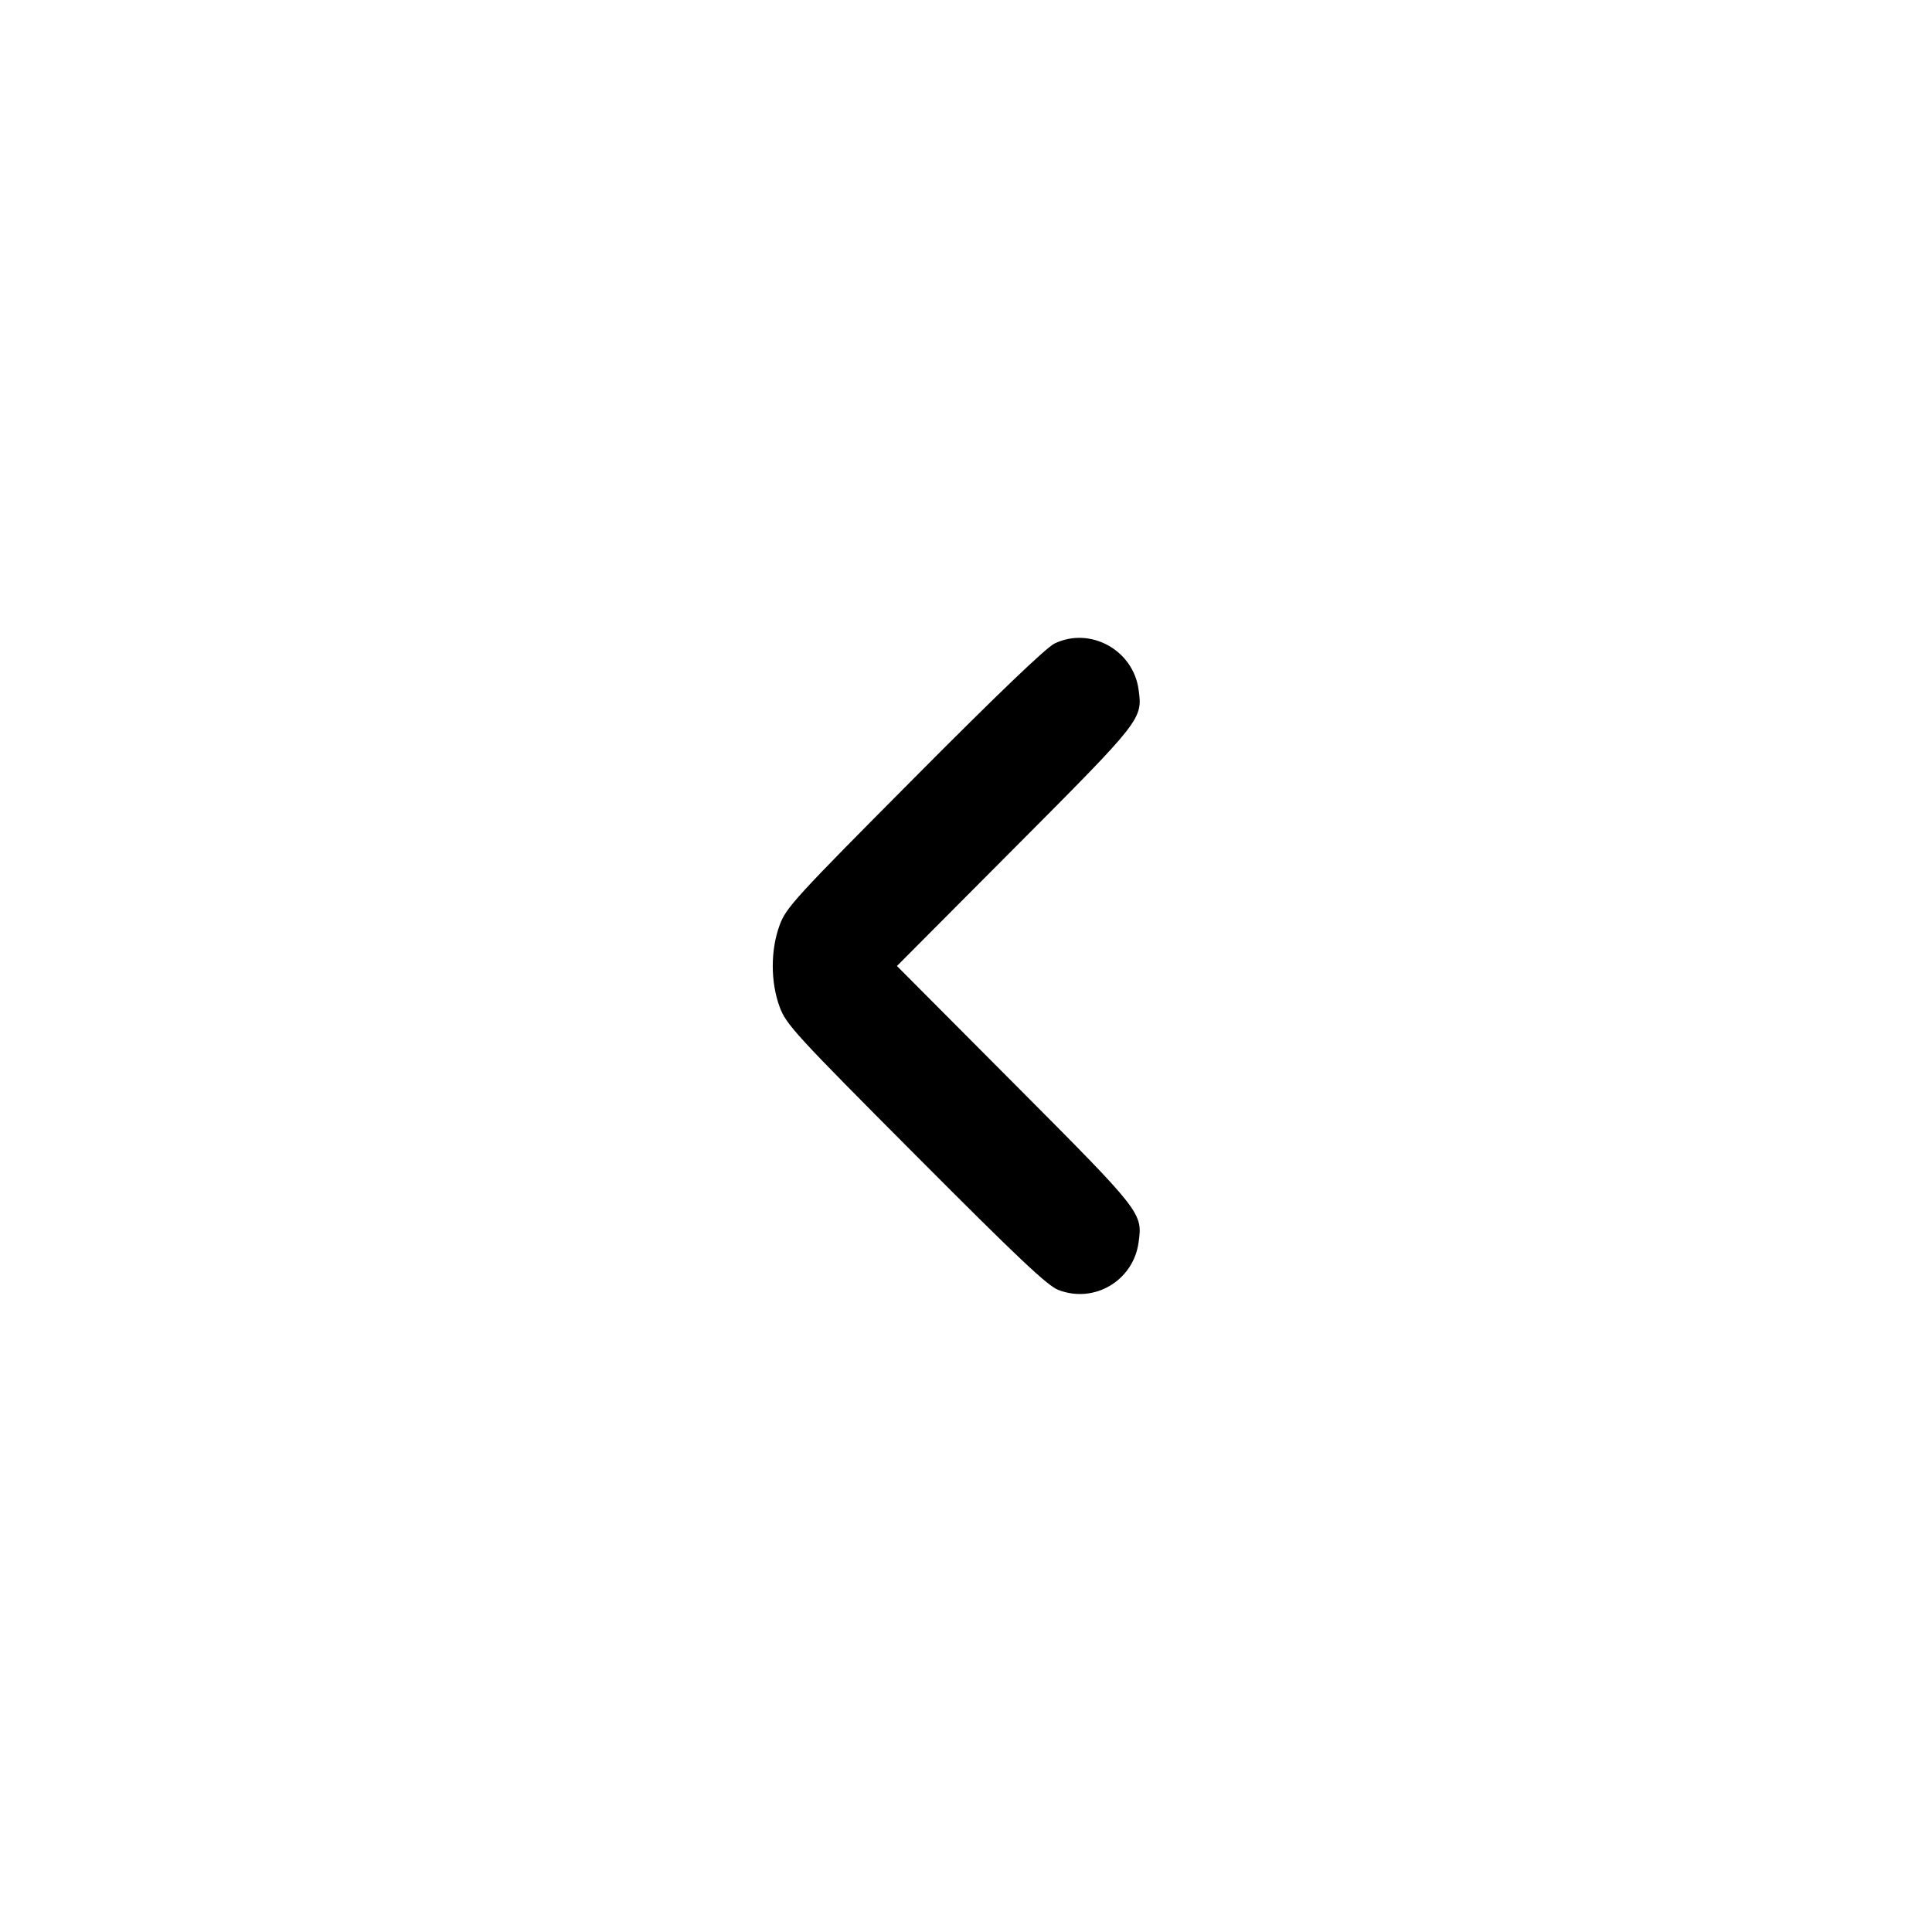
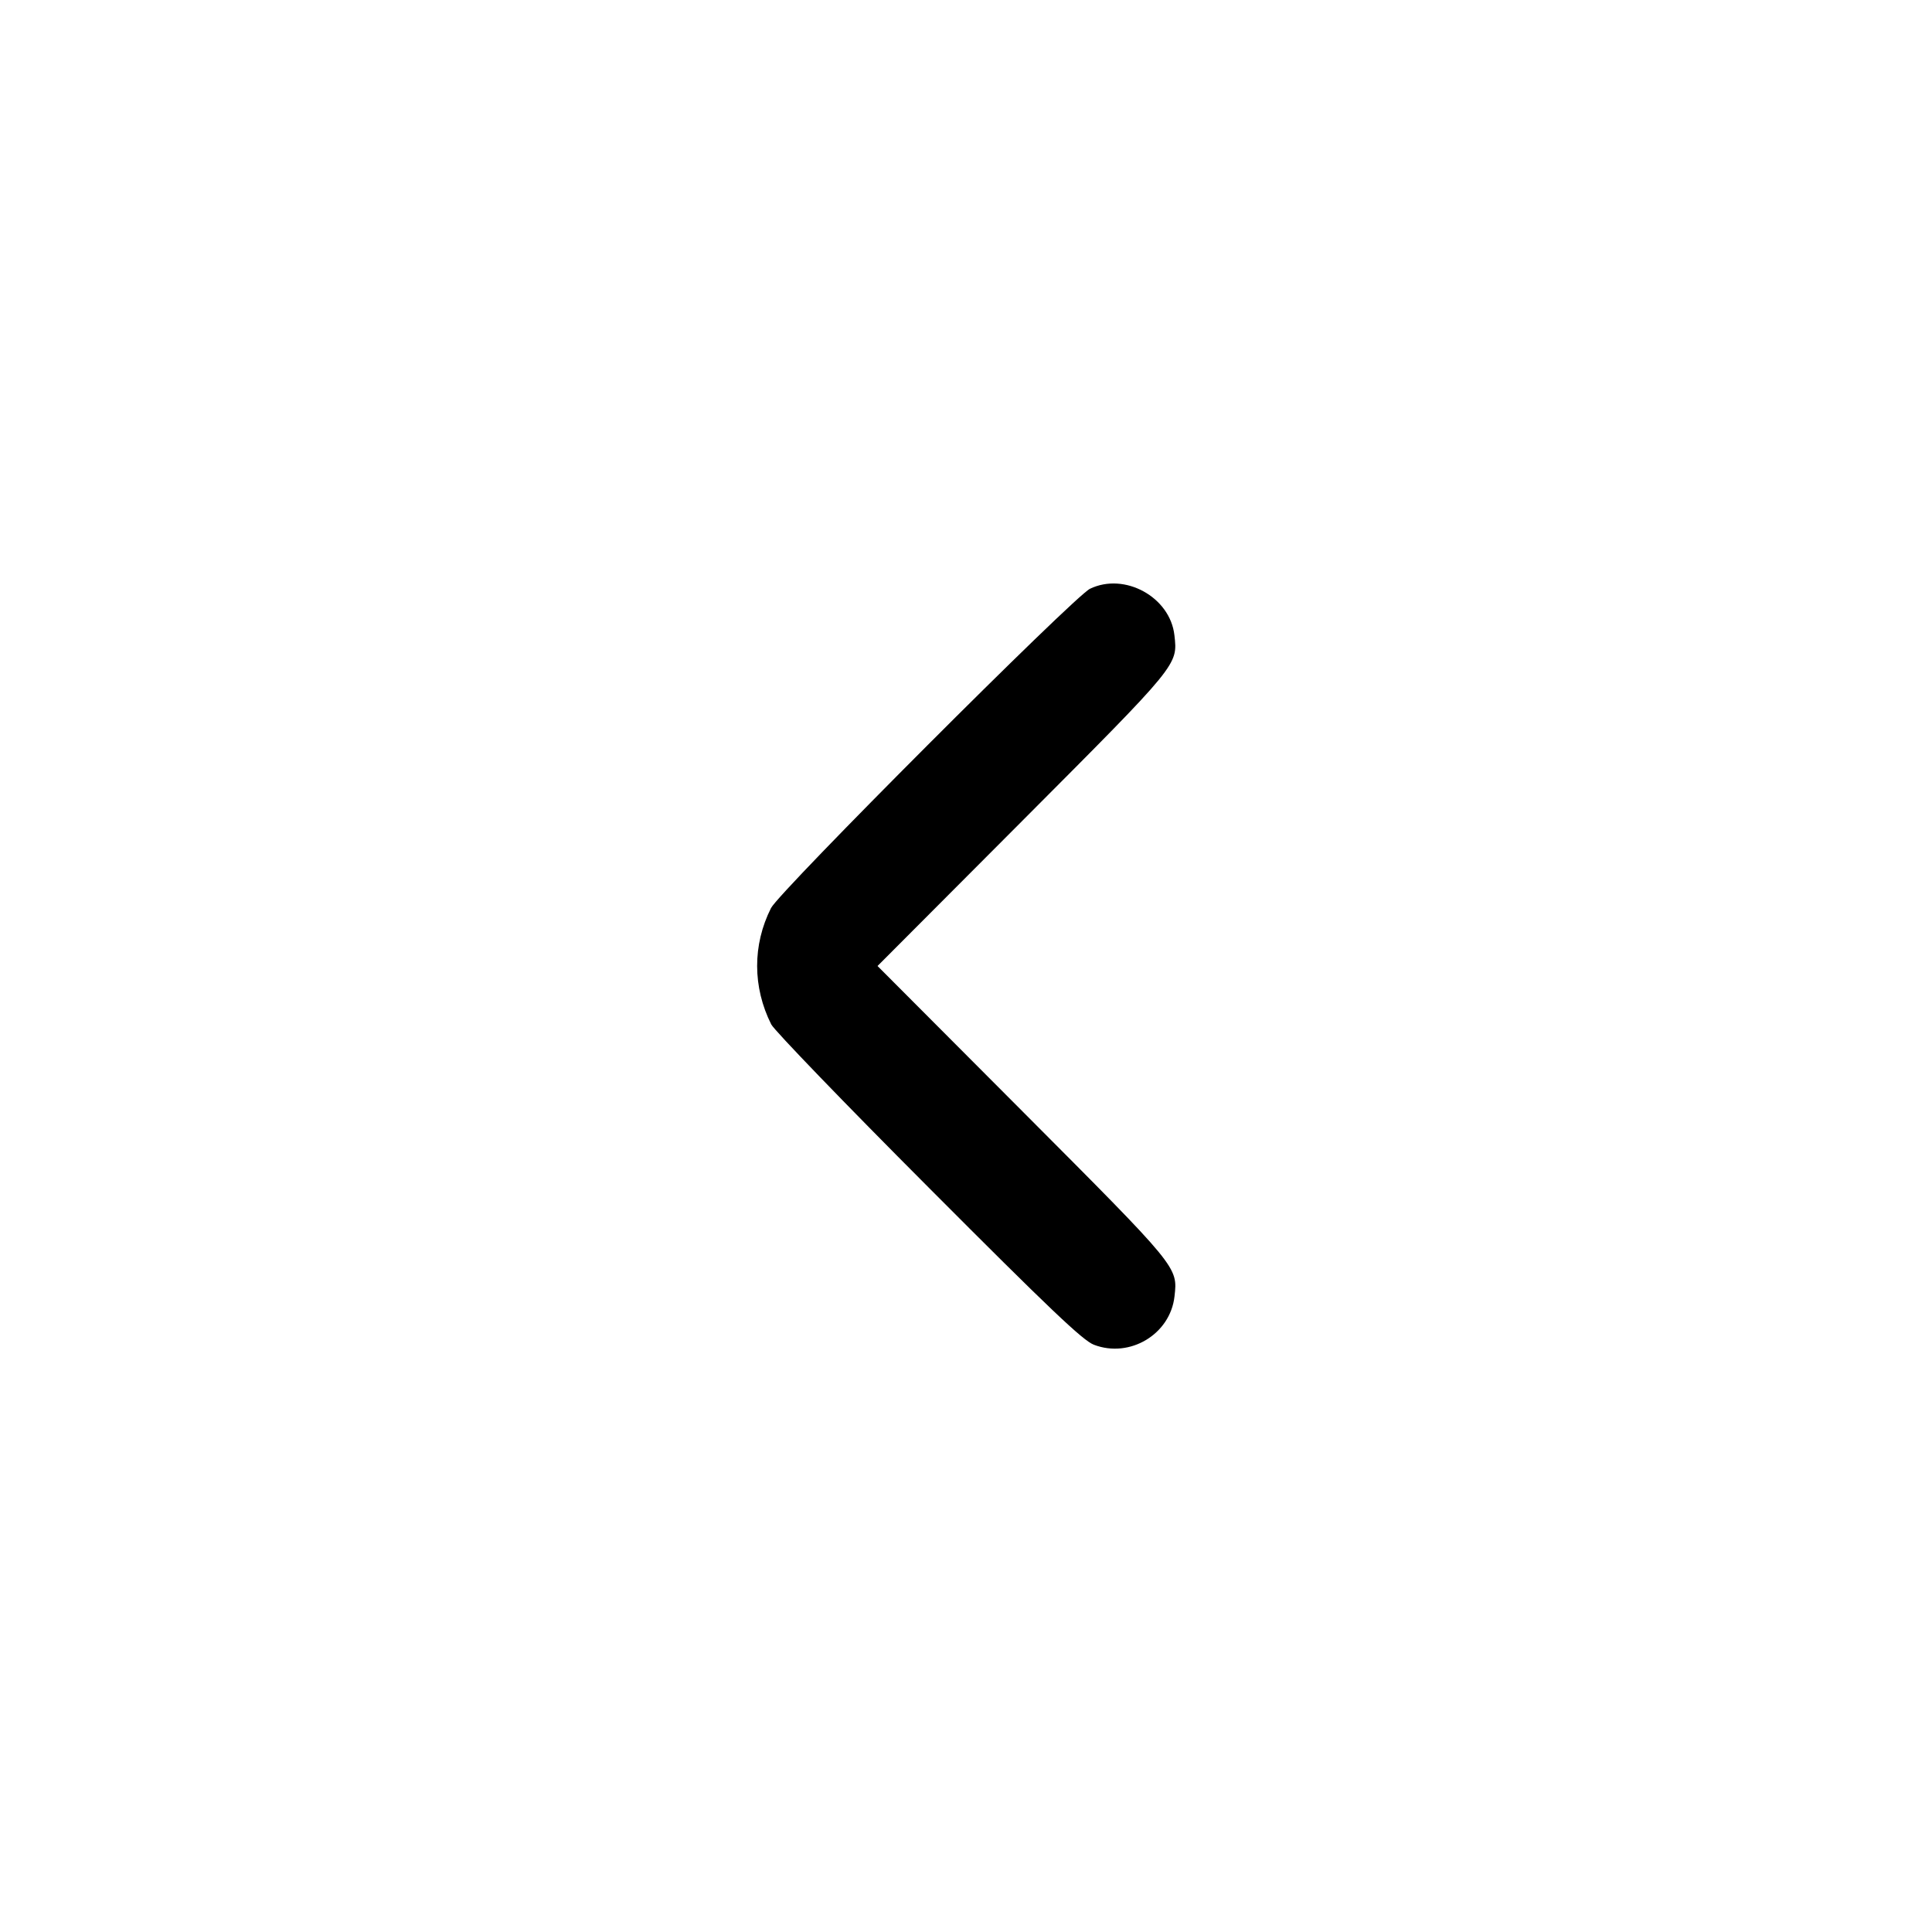
<svg xmlns="http://www.w3.org/2000/svg" width="24" height="24" viewBox="0 0 24 24" fill="none">
-   <path d="M13.100 7.994 C 12.996 8.044,12.384 8.630,11.355 9.666 C 9.880 11.149,9.764 11.276,9.685 11.492 C 9.571 11.801,9.571 12.199,9.685 12.508 C 9.764 12.724,9.879 12.850,11.374 14.350 C 12.645 15.626,13.013 15.974,13.149 16.025 C 13.595 16.196,14.079 15.908,14.144 15.433 C 14.195 15.067,14.188 15.058,12.606 13.470 L 11.142 12.000 12.606 10.530 C 14.188 8.942,14.195 8.933,14.144 8.567 C 14.077 8.074,13.543 7.781,13.100 7.994 " stroke="none" fill-rule="evenodd" fill="black" />
+   <path d="M13.540 7.314 C 13.343 7.409,9.683 11.073,9.578 11.280 C 9.347 11.738,9.348 12.263,9.581 12.726 C 9.619 12.800,10.497 13.711,11.534 14.750 C 13.035 16.256,13.453 16.654,13.589 16.705 C 14.035 16.876,14.537 16.575,14.590 16.105 C 14.631 15.737,14.645 15.755,12.706 13.810 L 10.901 12.000 12.706 10.190 C 14.648 8.242,14.631 8.263,14.589 7.891 C 14.536 7.417,13.971 7.106,13.540 7.314 " stroke="none" fill-rule="evenodd" fill="black" />
</svg>
